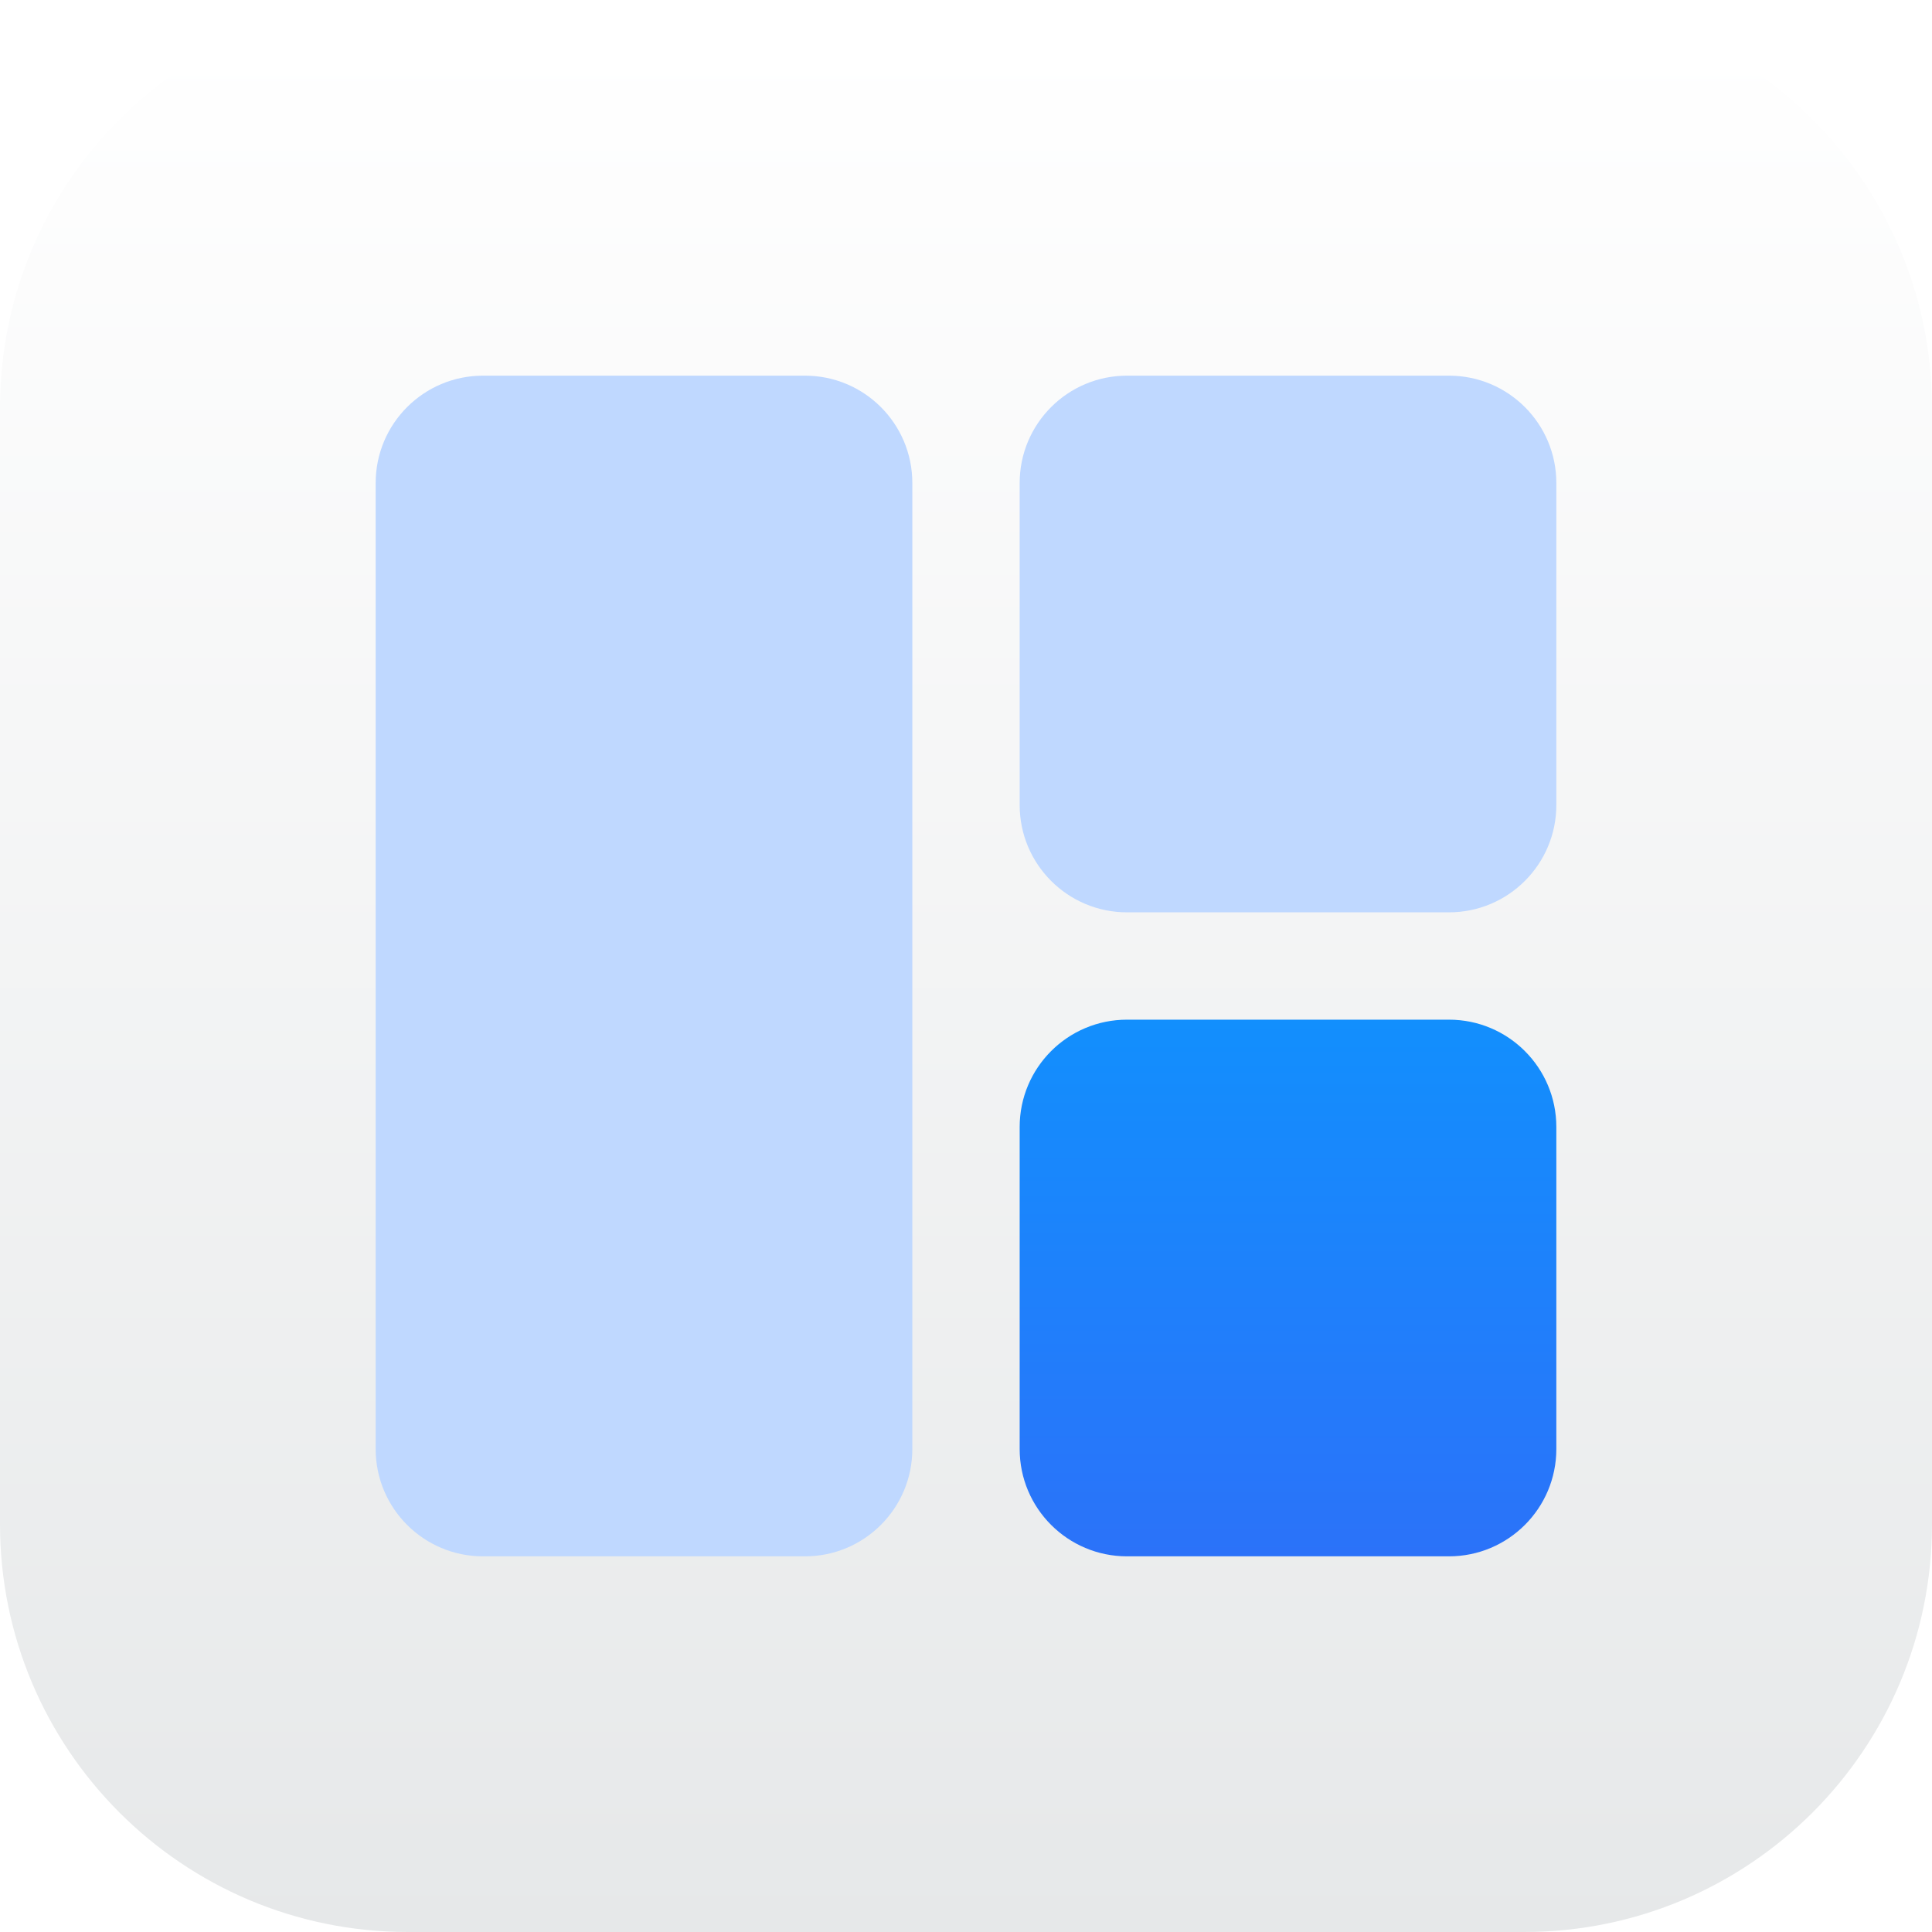
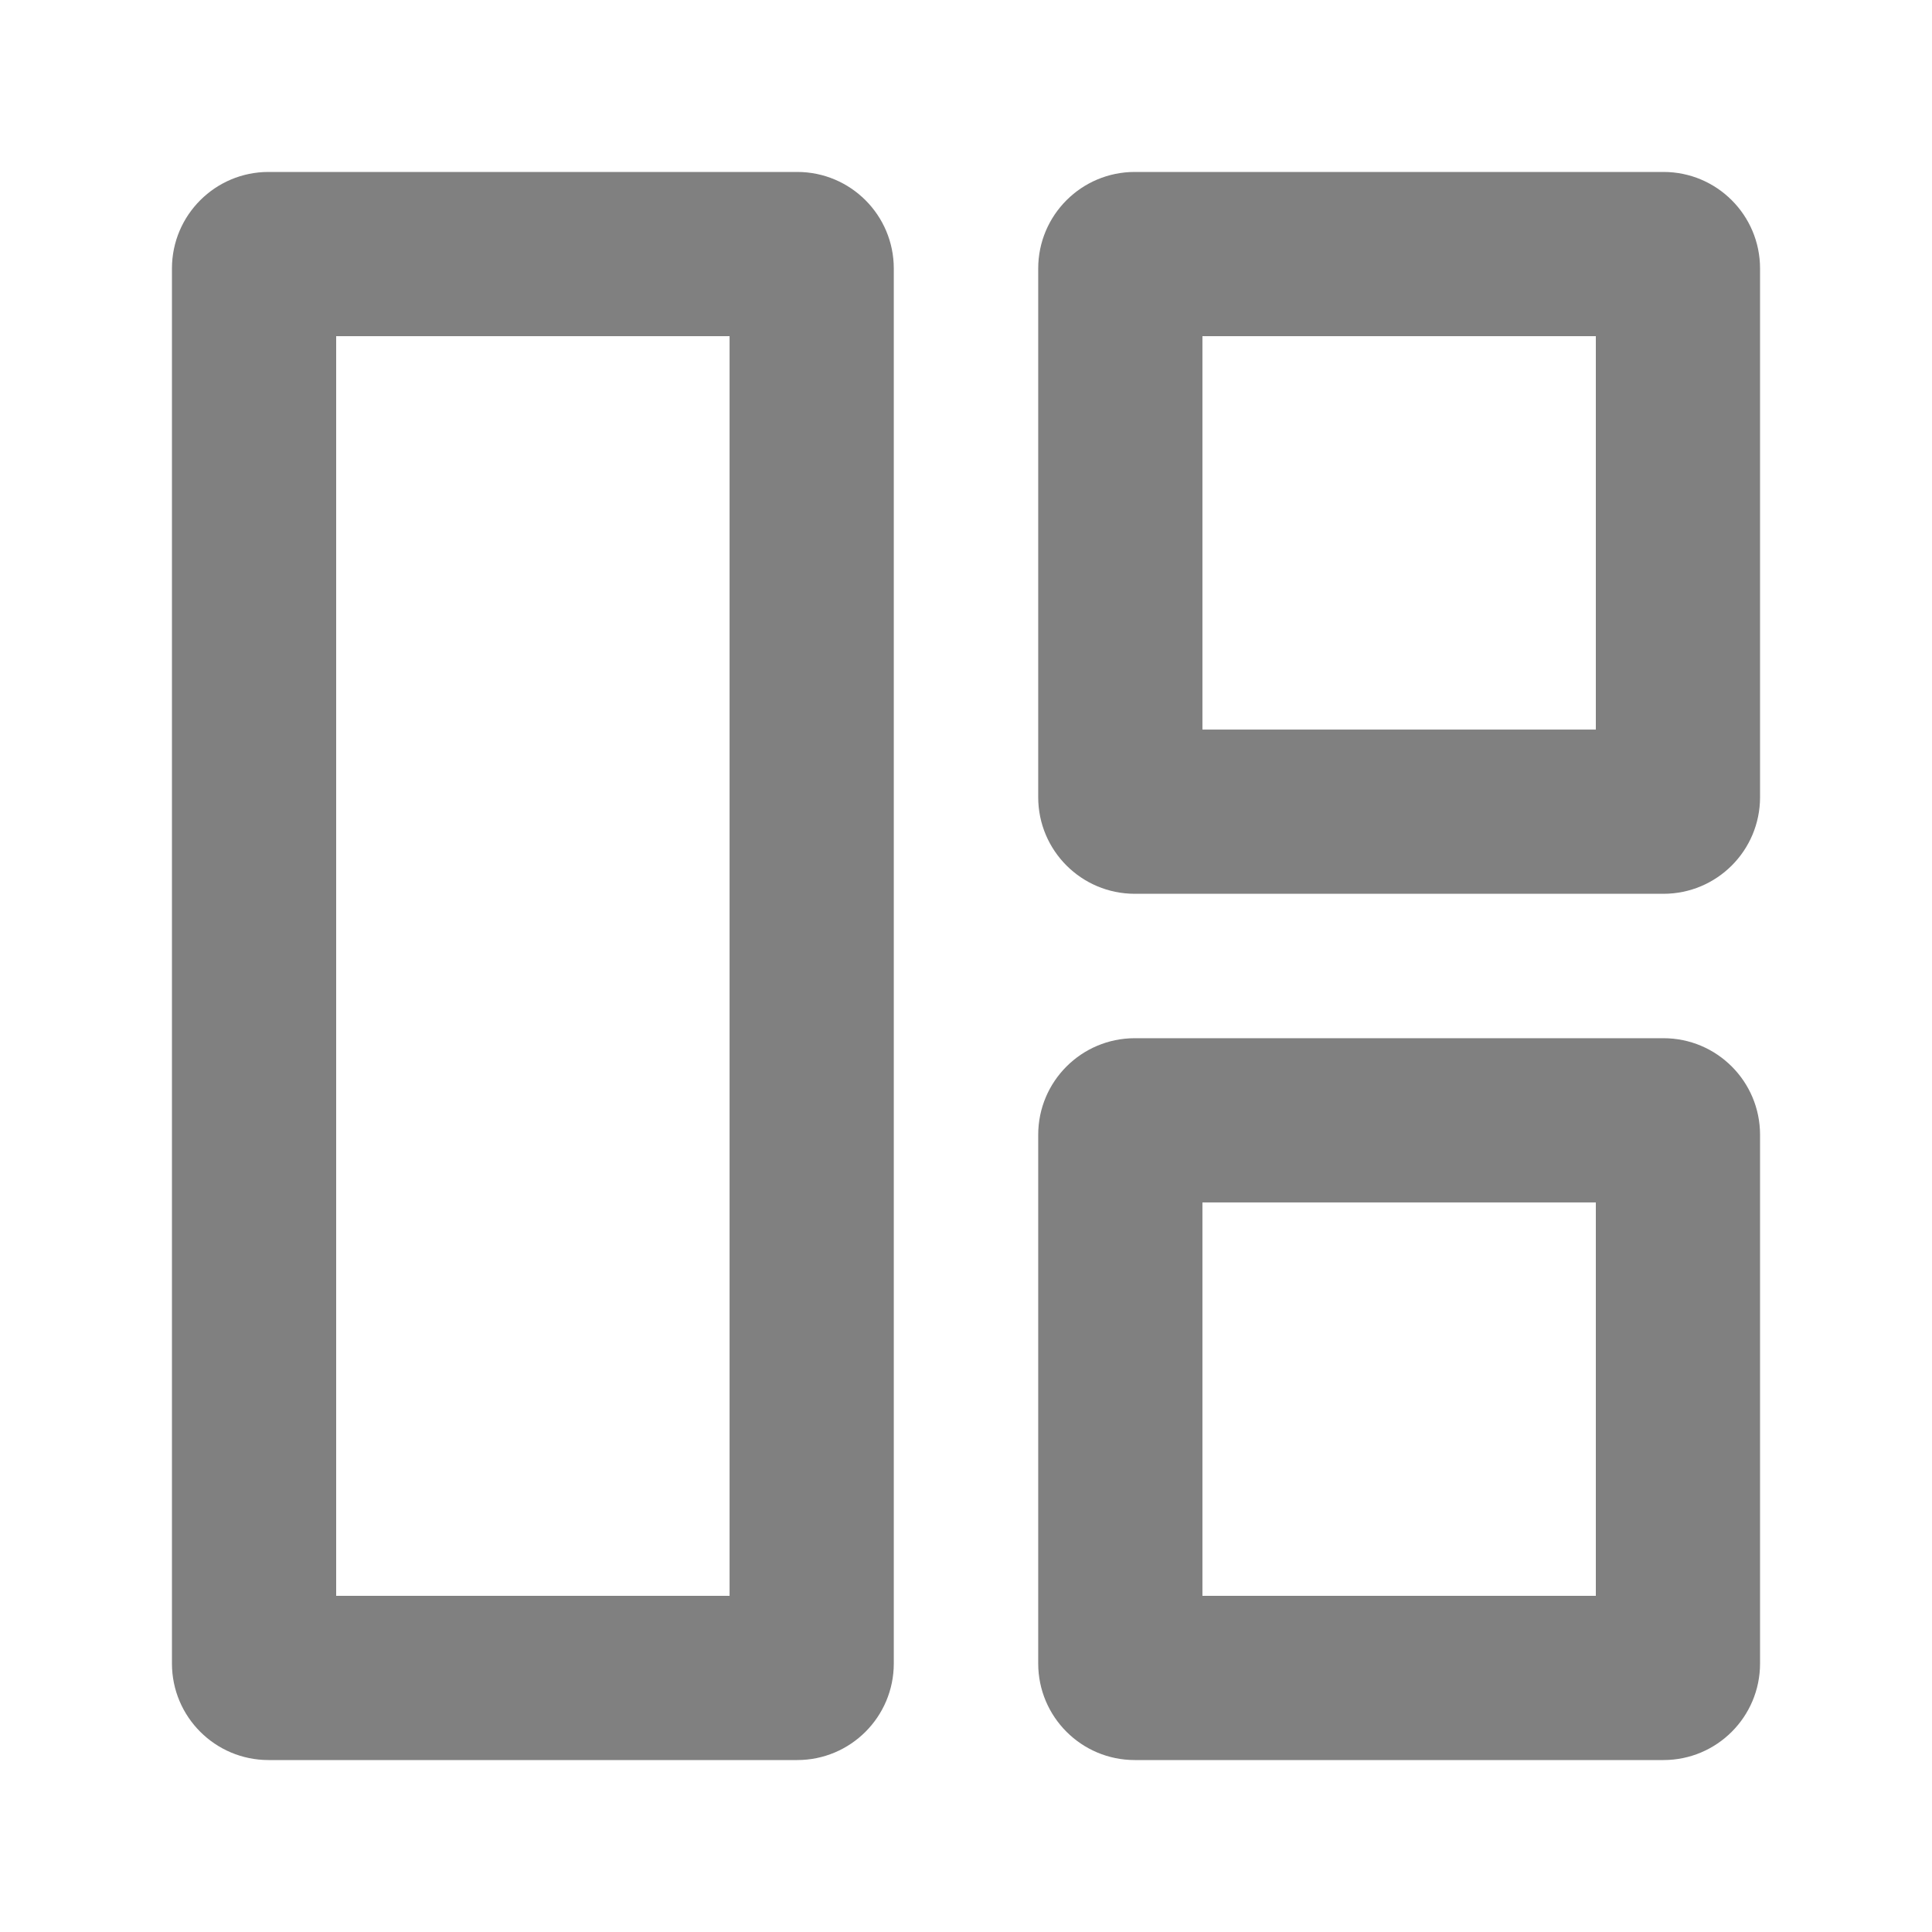
- <svg xmlns="http://www.w3.org/2000/svg" width="72" height="72" viewBox="0 0 72 72" fill="none">
-   <path d="M56.8 0H15.2C6.805 0 0 6.805 0 15.2V56.8C0 65.195 6.805 72 15.2 72H56.8C65.195 72 72 65.195 72 56.8V15.2C72 6.805 65.195 0 56.8 0Z" fill="url(#paint0_linear_509_2162)" />
-   <rect x="14" y="14" width="20" height="44" rx="4" fill="#BFD8FF" />
-   <rect x="38" y="38" width="20" height="20" rx="4" fill="url(#paint1_linear_509_2162)" />
-   <rect x="38" y="14" width="20" height="20" rx="4" fill="#BFD8FF" />
-   <defs>
-     <linearGradient id="paint0_linear_509_2162" x1="36" y1="1.408" x2="36" y2="72.216" gradientUnits="userSpaceOnUse">
-       <stop stop-color="white" />
-       <stop offset="1" stop-color="#E6E8E9" />
-     </linearGradient>
-     <linearGradient id="paint1_linear_509_2162" x1="48" y1="38" x2="48" y2="58" gradientUnits="userSpaceOnUse">
-       <stop stop-color="#128FFD" />
-       <stop offset="1" stop-color="#2B72F9" />
-     </linearGradient>
-   </defs>
+ <svg xmlns="http://www.w3.org/2000/svg" width="24" height="24" viewBox="0 0 24 24" fill="none">
+   <path fill-rule="evenodd" clip-rule="evenodd" d="M4.176 4.176V19.824H9.063V4.176H4.176ZM3.336 2.136C2.673 2.136 2.136 2.673 2.136 3.336V20.664C2.136 21.327 2.673 21.864 3.336 21.864H9.903C10.566 21.864 11.103 21.327 11.103 20.664V3.336C11.103 2.673 10.566 2.136 9.903 2.136H3.336Z" fill="#808080" />
+   <path fill-rule="evenodd" clip-rule="evenodd" d="M14.937 14.937V19.824H19.824V14.937H14.937ZM14.097 12.897C13.434 12.897 12.897 13.434 12.897 14.097V20.664C12.897 21.327 13.434 21.864 14.097 21.864H20.664C21.327 21.864 21.864 21.327 21.864 20.664V14.097C21.864 13.434 21.327 12.897 20.664 12.897H14.097Z" fill="#808080" />
+   <path fill-rule="evenodd" clip-rule="evenodd" d="M14.937 4.176V9.063H19.824V4.176H14.937ZM14.097 2.136C13.434 2.136 12.897 2.673 12.897 3.336V9.903C12.897 10.566 13.434 11.103 14.097 11.103H20.664C21.327 11.103 21.864 10.566 21.864 9.903V3.336C21.864 2.673 21.327 2.136 20.664 2.136H14.097Z" fill="#808080" />
</svg>
